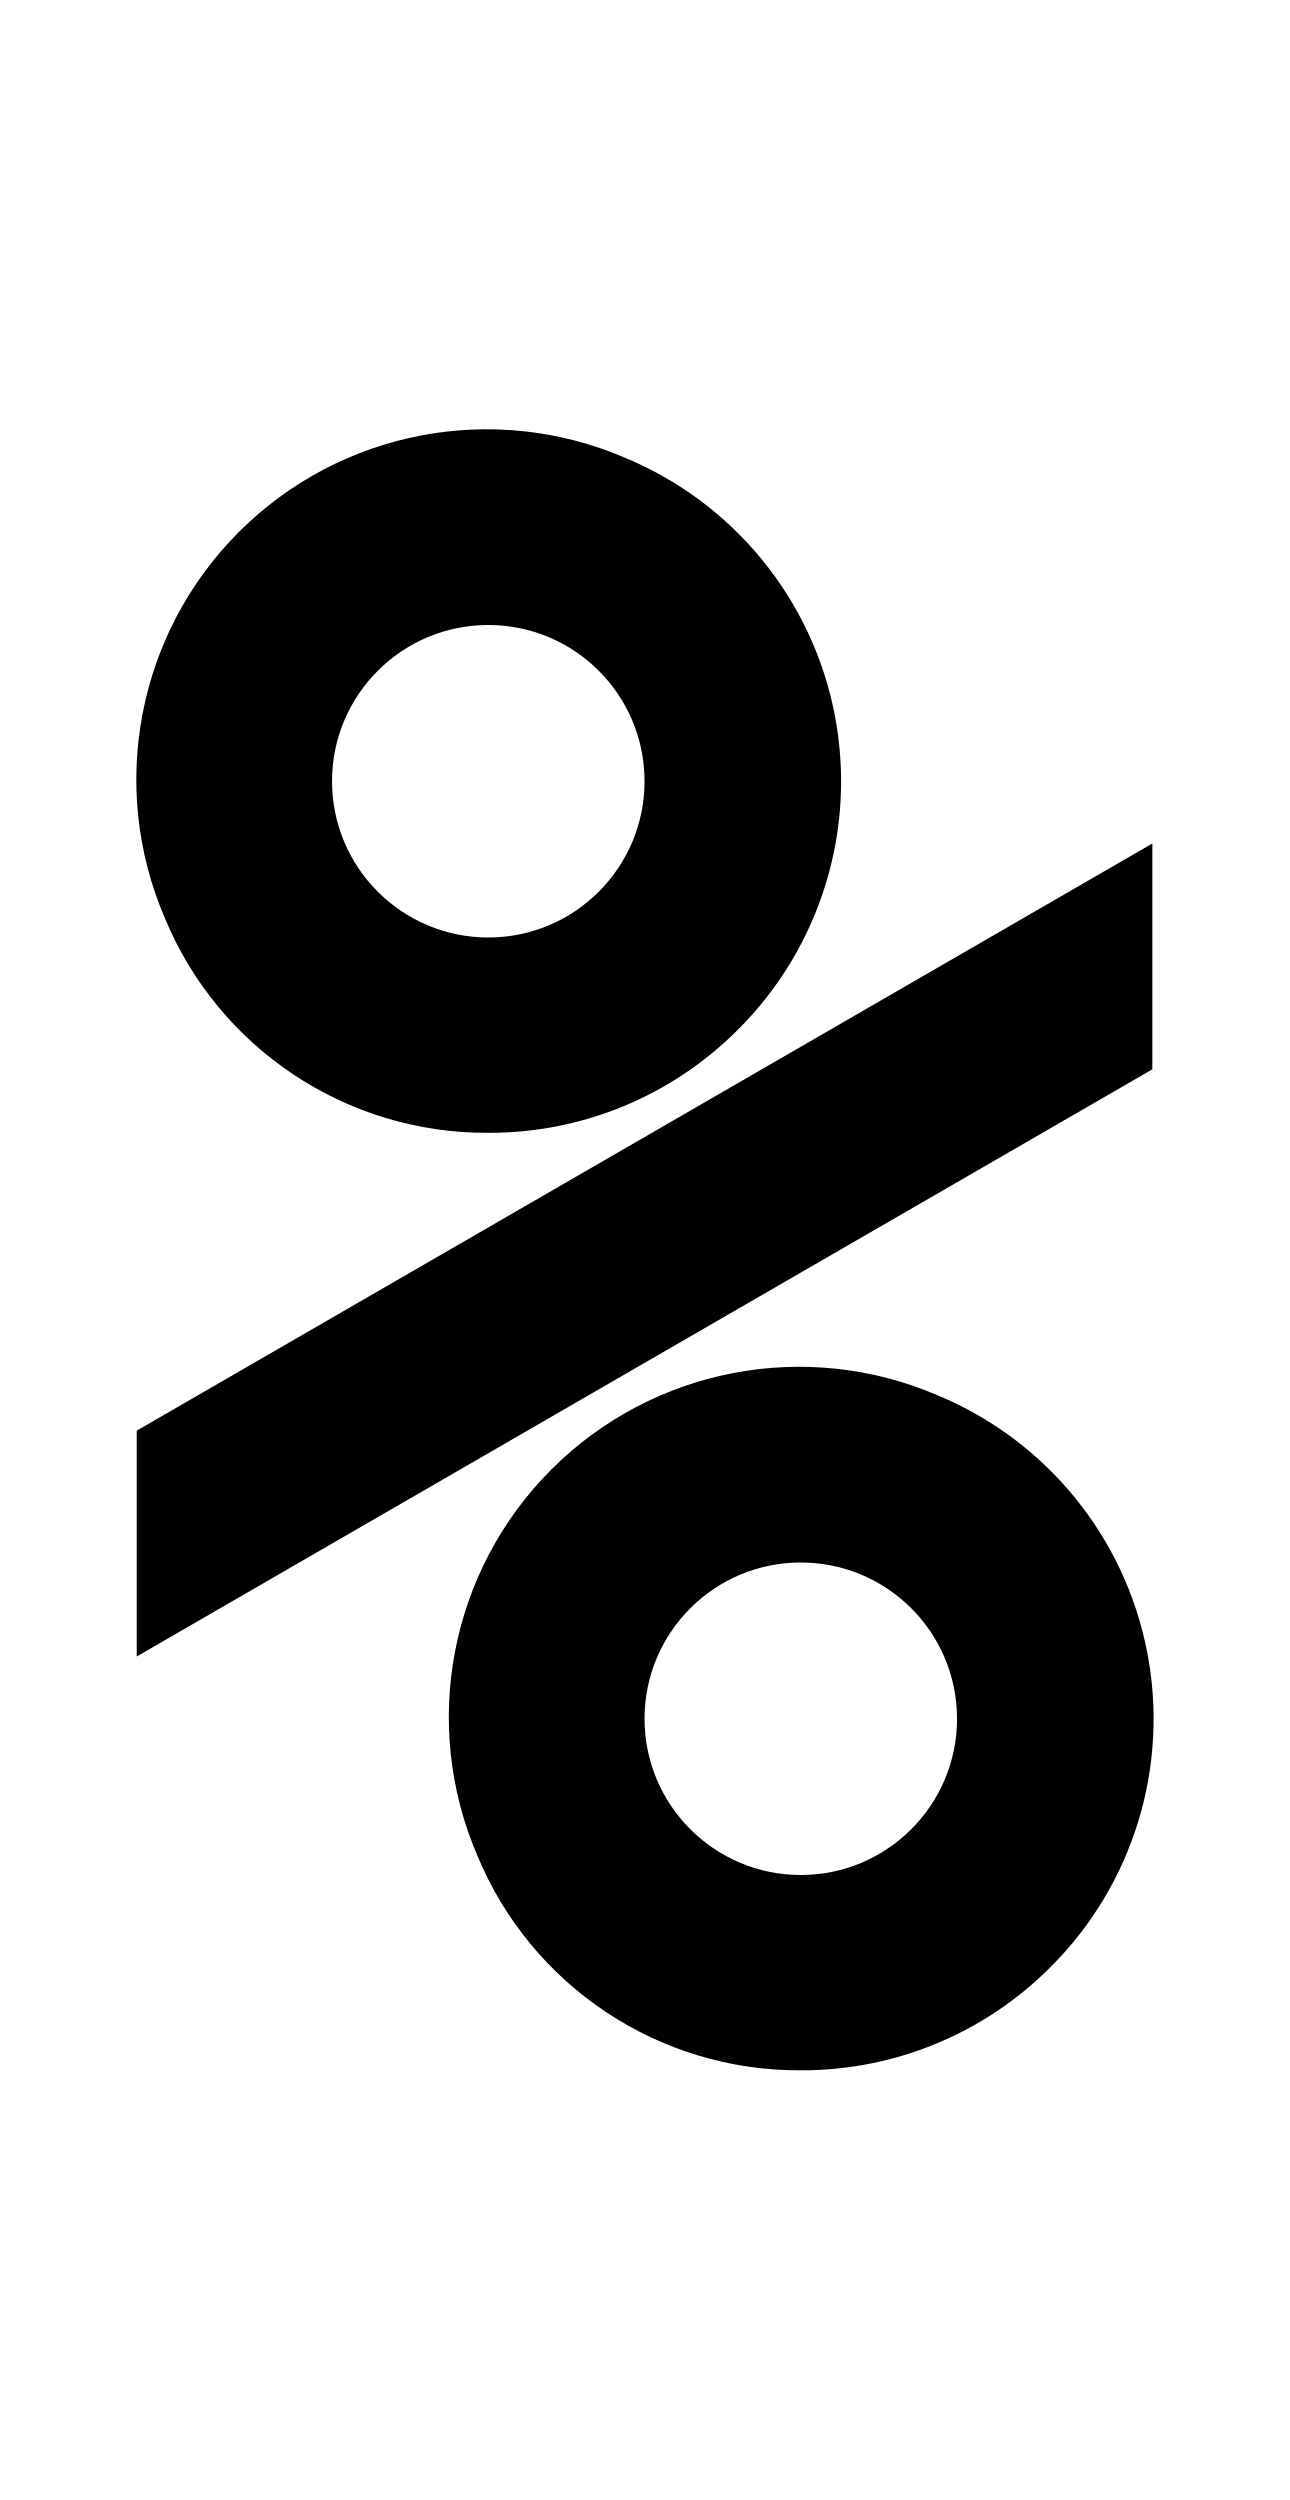
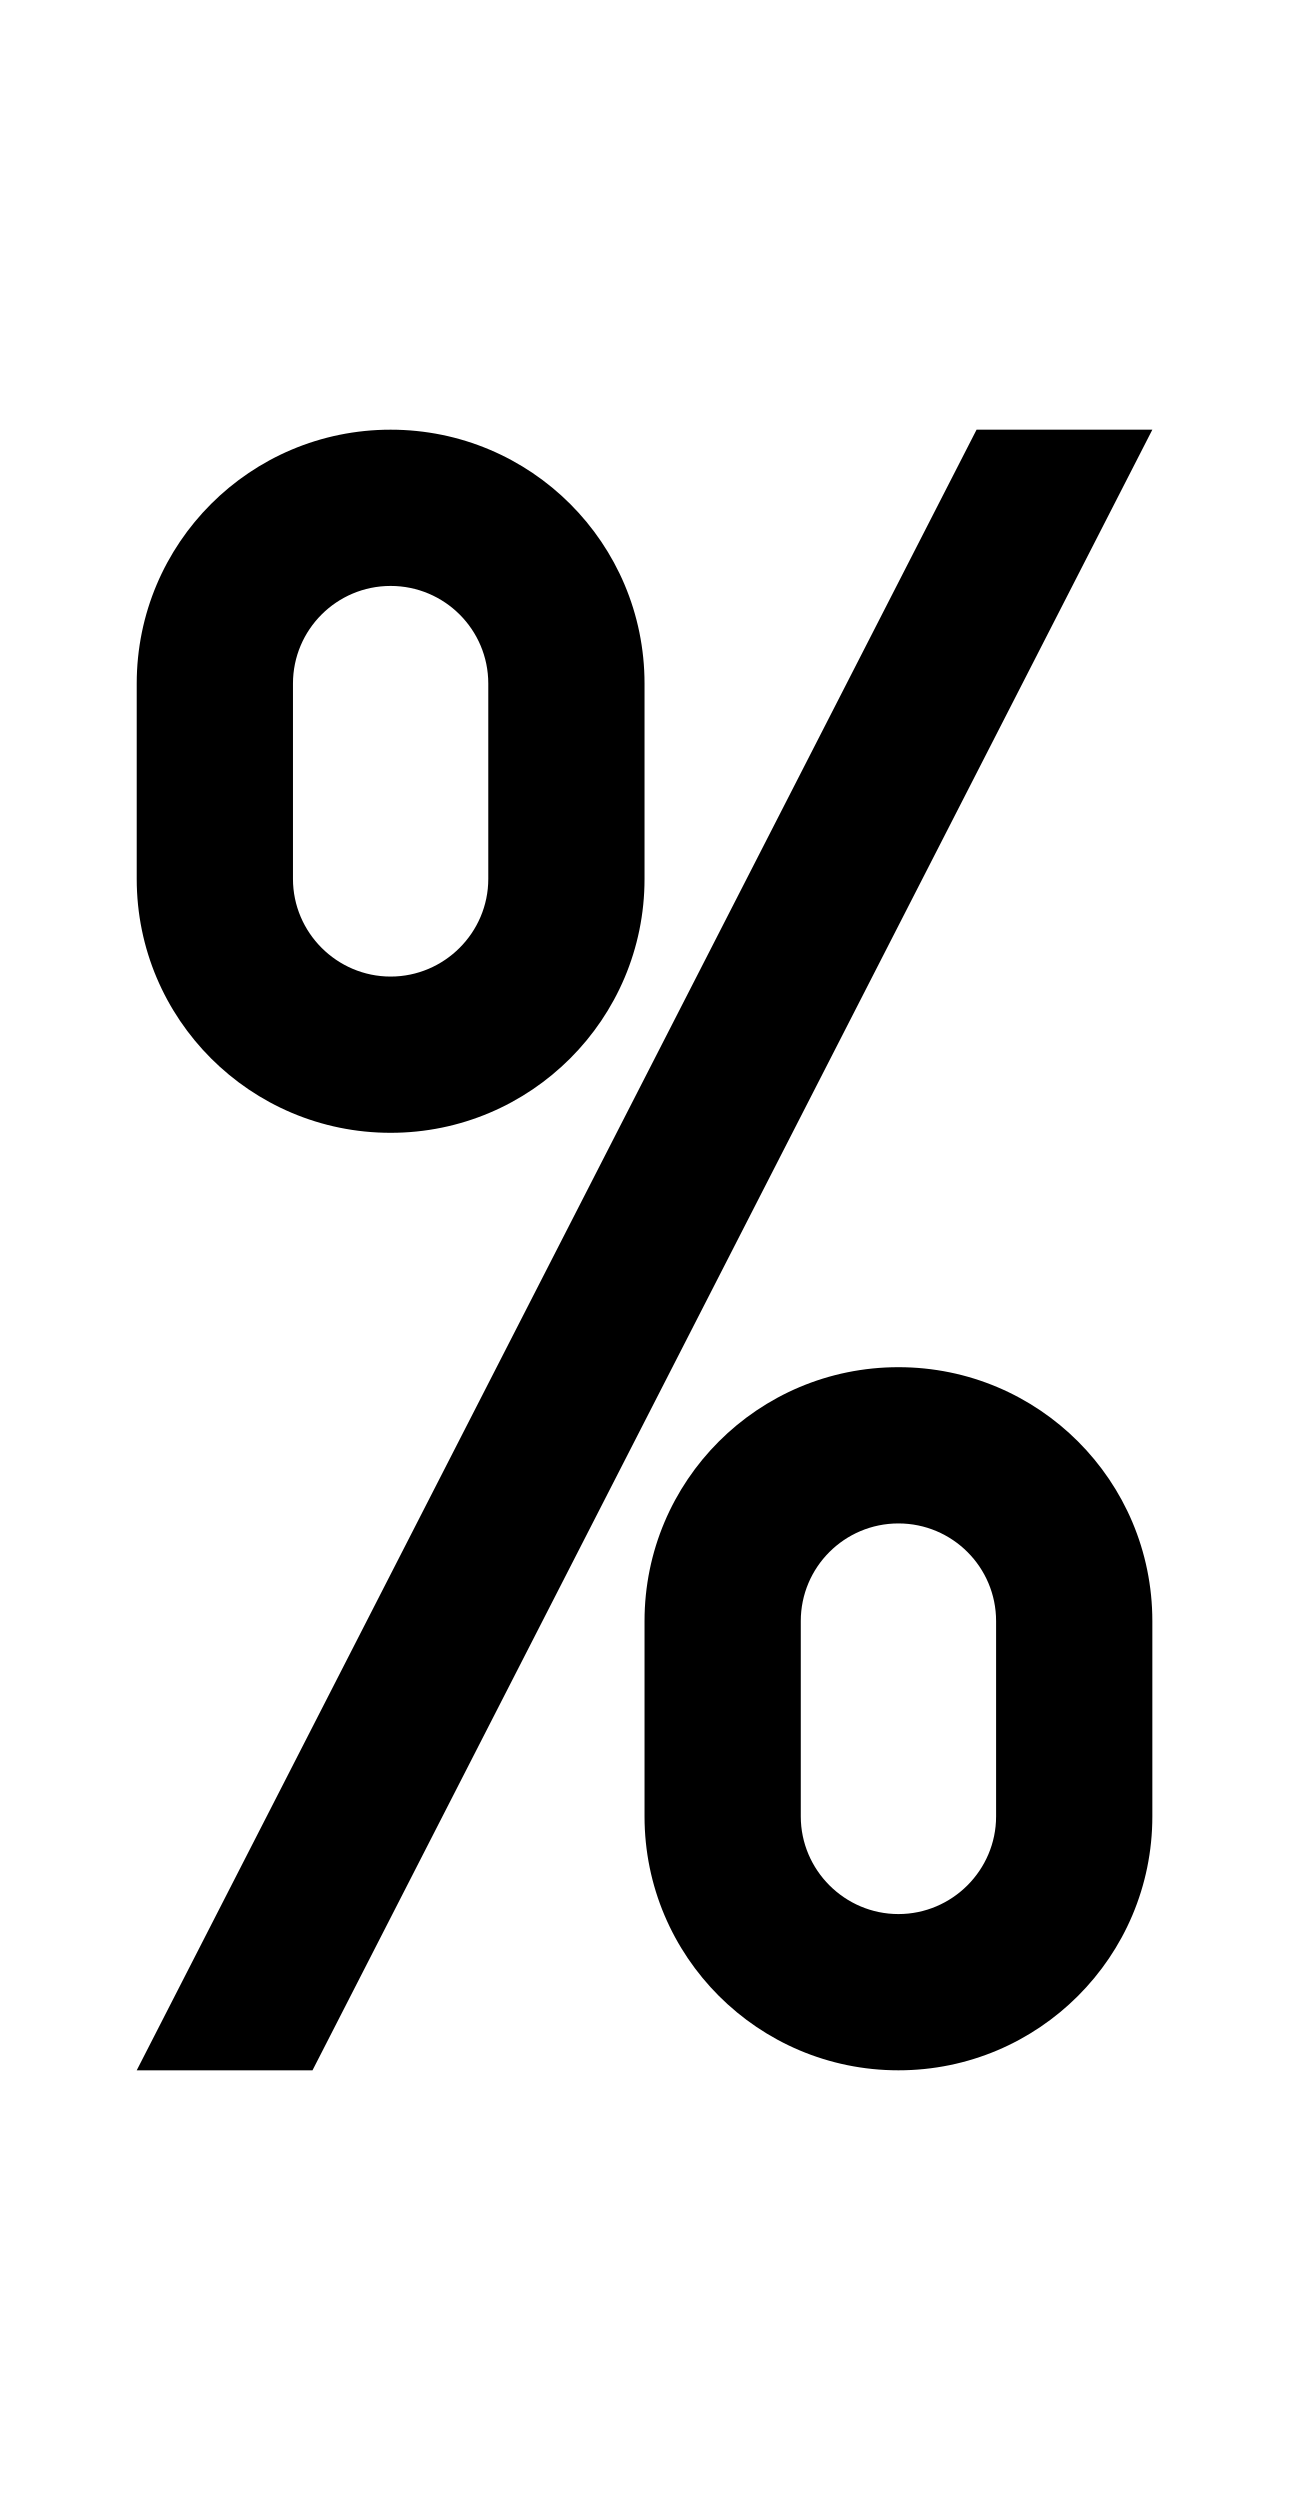
<svg xmlns="http://www.w3.org/2000/svg" viewBox="0 0 1056 2048">
-   <path d="M656 1696a285 285 0 0 1-265-176 287 287 0 0 1 377-377 287 287 0 0 1 92 469 287 287 0 0 1-204 84Zm0-416a128 128 0 1 0 0 256 128 128 0 0 0 0-256ZM400 928a285 285 0 0 1-265-176 287 287 0 0 1 377-377 287 287 0 0 1 92 469 287 287 0 0 1-204 84Zm0-416a128 128 0 1 0 0 256 128 128 0 0 0 0-256ZM112 1357l832-481V691l-832 481v185z" />
+   <path d="M112 1696h144L944 352H800L112 1696zM736 1120c-115 0-208 93-208 208v160a208 208 0 0 0 416 0v-160c0-115-93-208-208-208Zm0 448c-44 0-80-36-80-80v-160a80 80 0 0 1 160 0v160c0 44-36 80-80 80ZM320 352c-115 0-208 93-208 208v160a208 208 0 0 0 416 0V560c0-115-93-208-208-208Zm0 448c-44 0-80-36-80-80V560a80 80 0 0 1 160 0v160c0 44-36 80-80 80Z" />
</svg>
